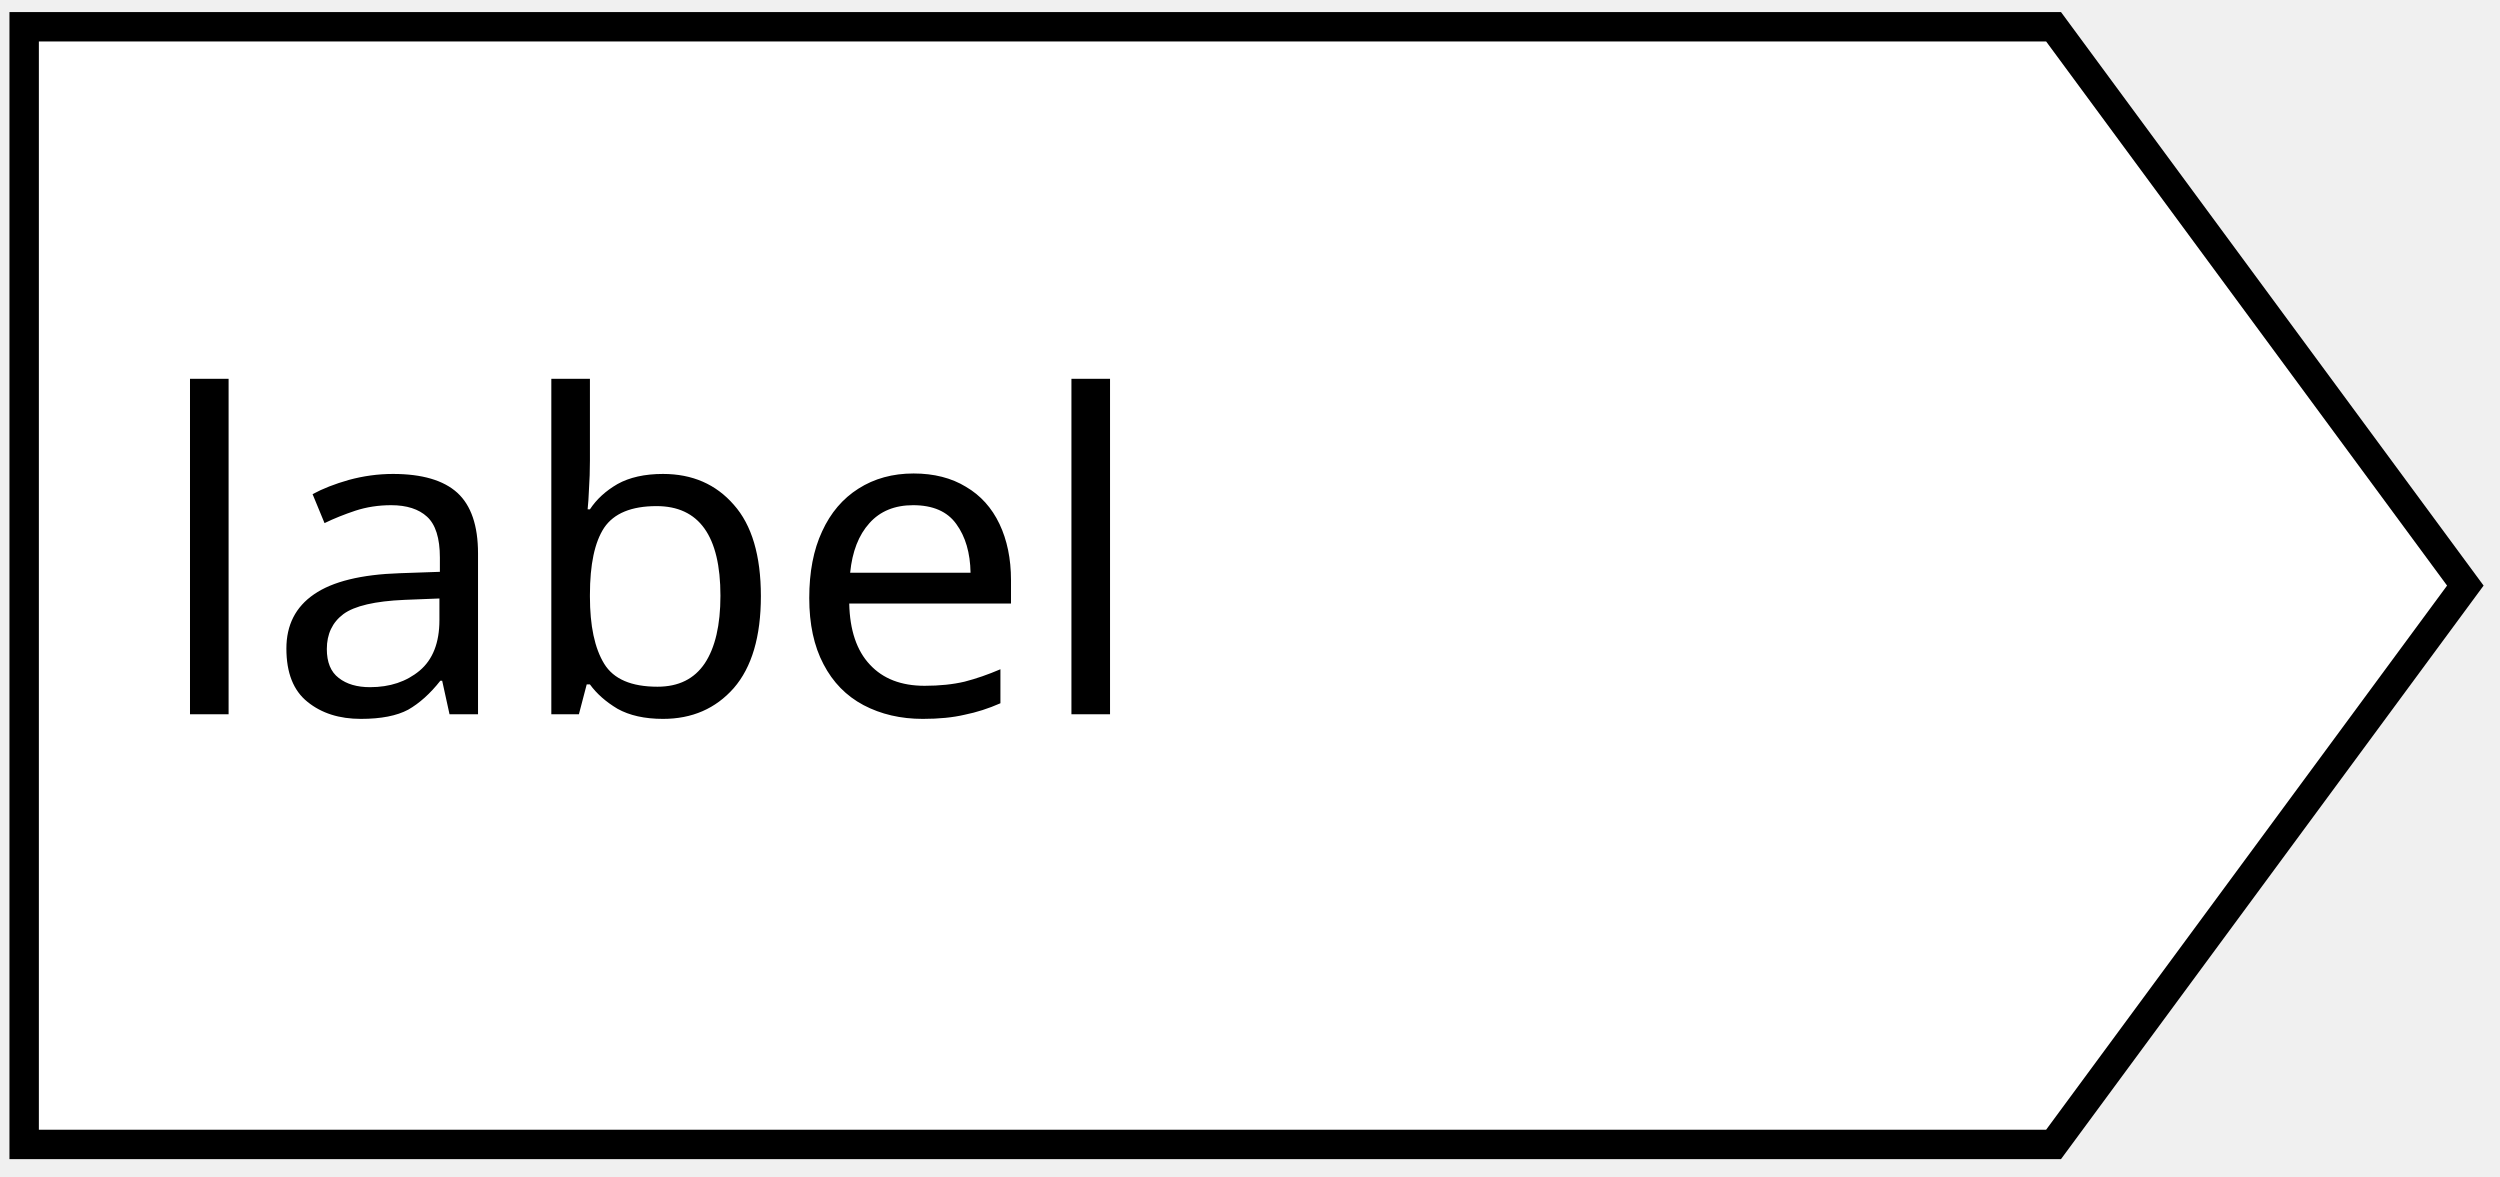
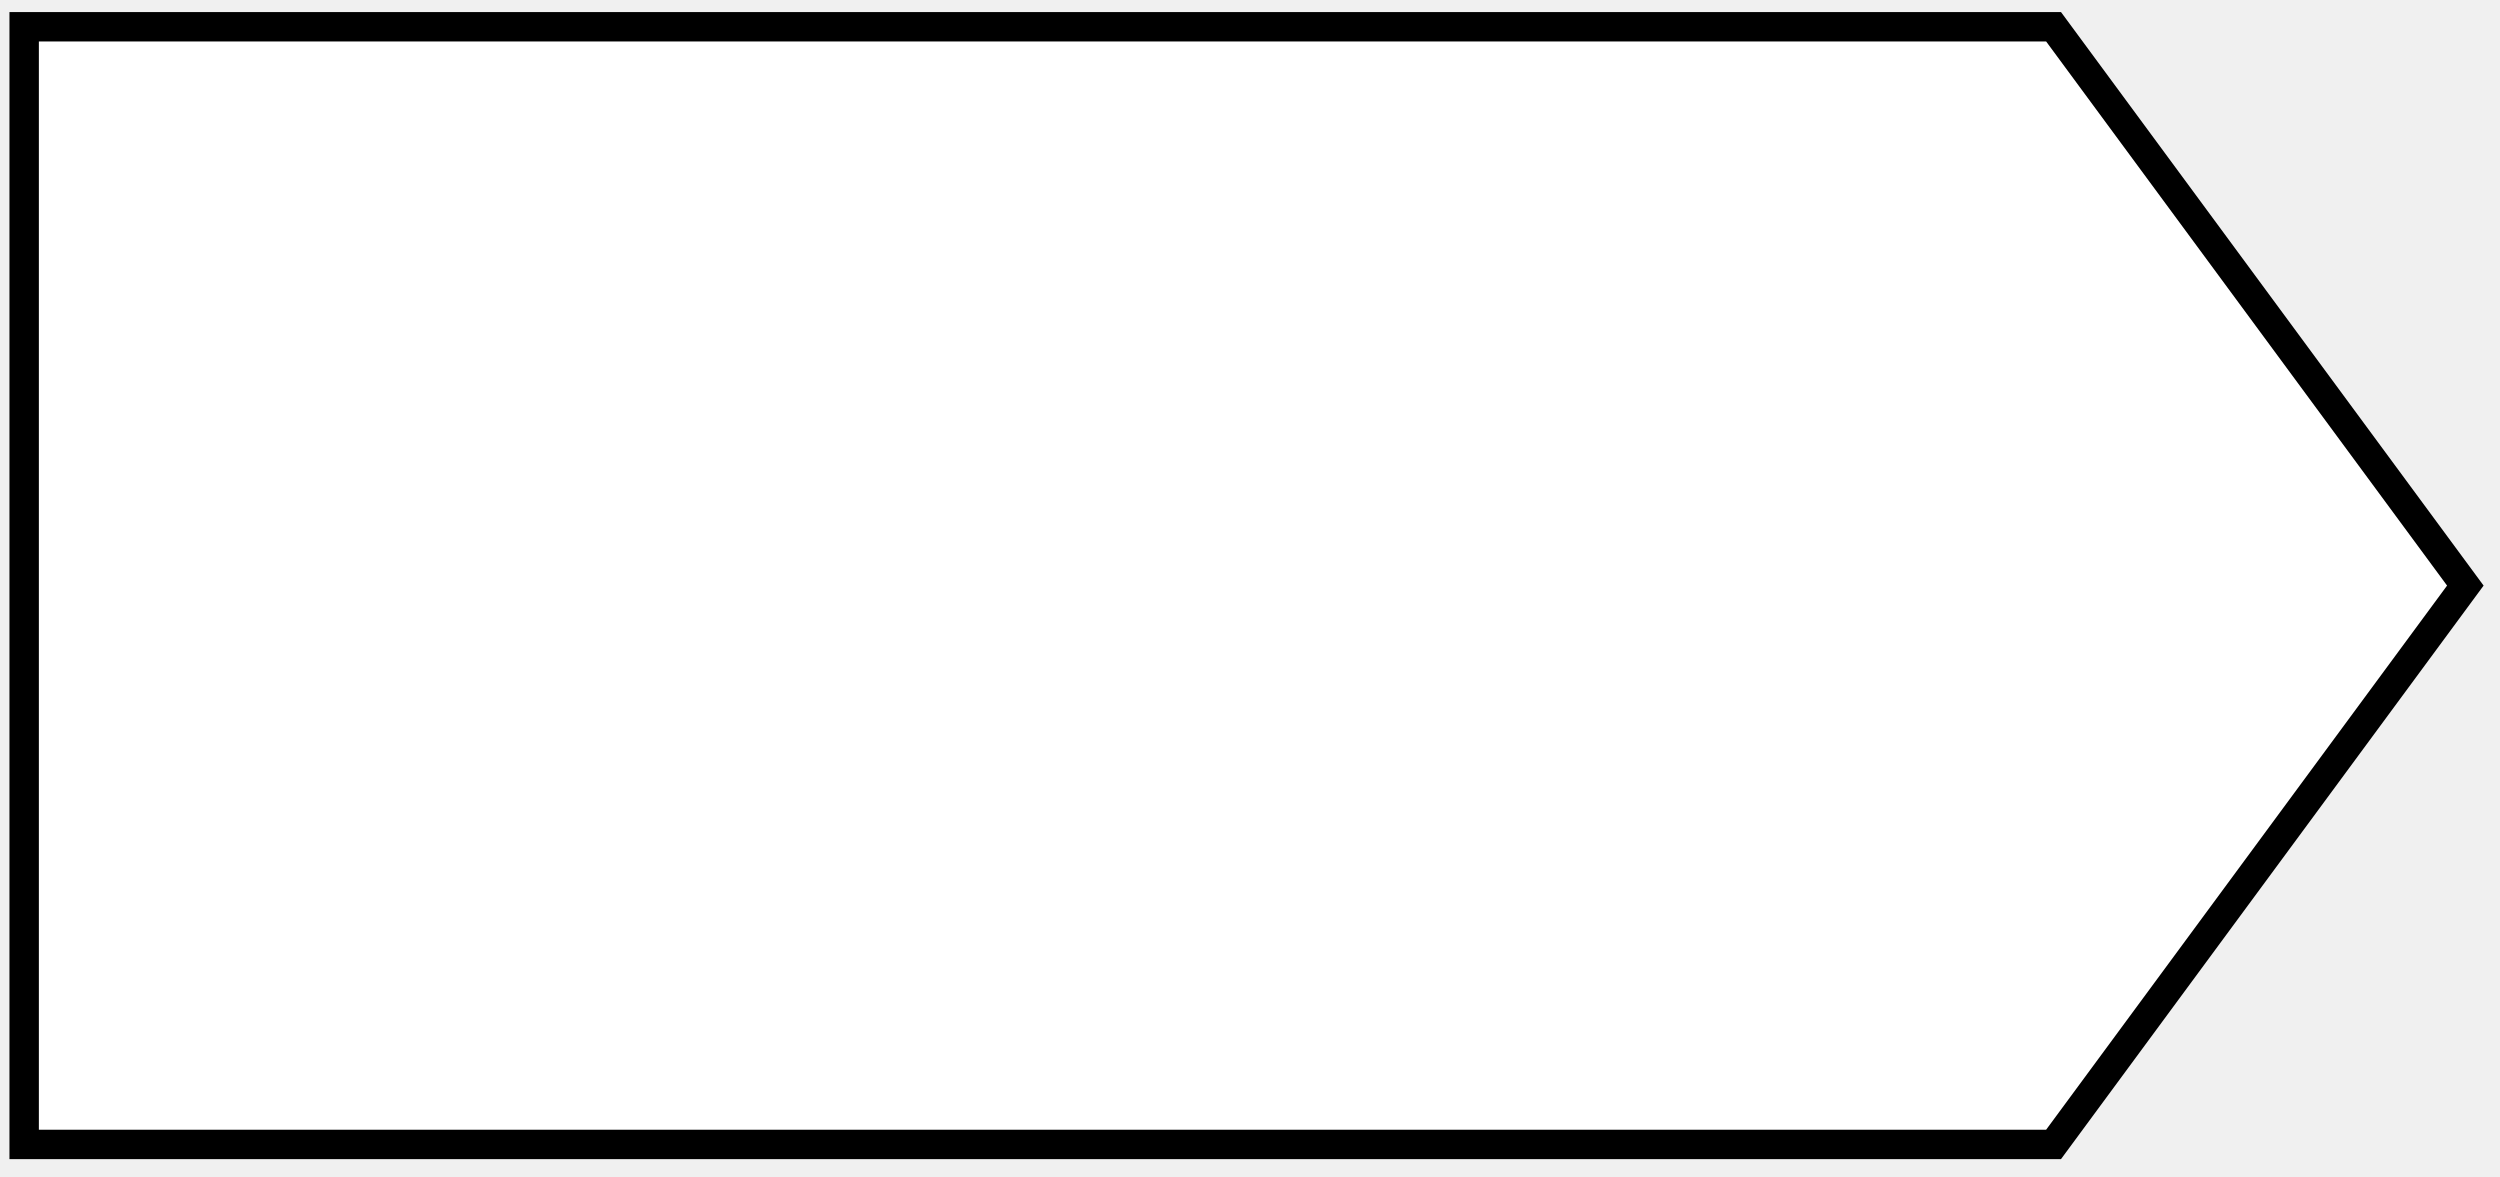
<svg xmlns="http://www.w3.org/2000/svg" width="85" height="40" id="svgRoot" version="1.1">
  <defs id="defs4">
    <linearGradient id="linearGradient3789">
      <stop style="stop-color:#000005;stop-opacity:1;" offset="0" id="stop3791" />
      <stop style="stop-color:white;stop-opacity:0;" offset="1" id="stop3793" />
    </linearGradient>
    <linearGradient id="linearGradient3786">
      <stop style="stop-color:#000000;stop-opacity:0;" offset="0" id="stop3788" />
      <stop id="stop3794" offset="1" style="stop-color:#919cd7;stop-opacity:1;" />
    </linearGradient>
  </defs>
  <g id="layer1" transform="translate(0,-1012.362)">
    <path style="fill:white;fill-opacity:1;stroke:black;stroke-width:1px;stroke-linecap:butt;stroke-linejoin:miter;stroke-opacity:1" d="M 1,1 L 70,1 L 84,20 L 70,39 L 1,39 z" id="PapyrusPath" class="Arrow" transform="translate(-0.1785714,1012.272)" />
-     <text xml:space="preserve" style="font-size:40px;font-style:normal;font-weight:normal;line-height:125%;letter-spacing:0px;word-spacing:0px;fill:black;fill-opacity:1;stroke:none;font-family:Sans" x="10" y="13.214" id="12" class="Label" transform="translate(-4.821429,1023.433)">
-       <tspan id="label" x="10" y="13.214" style="font-size:15px">label</tspan>
-     </text>
+     <rect style="fill:none;stroke:none" id="PapyrusLabel" width="75" height="15" x="2" y="12" transform="translate(0,1012.362)" />
  </g>
</svg>
